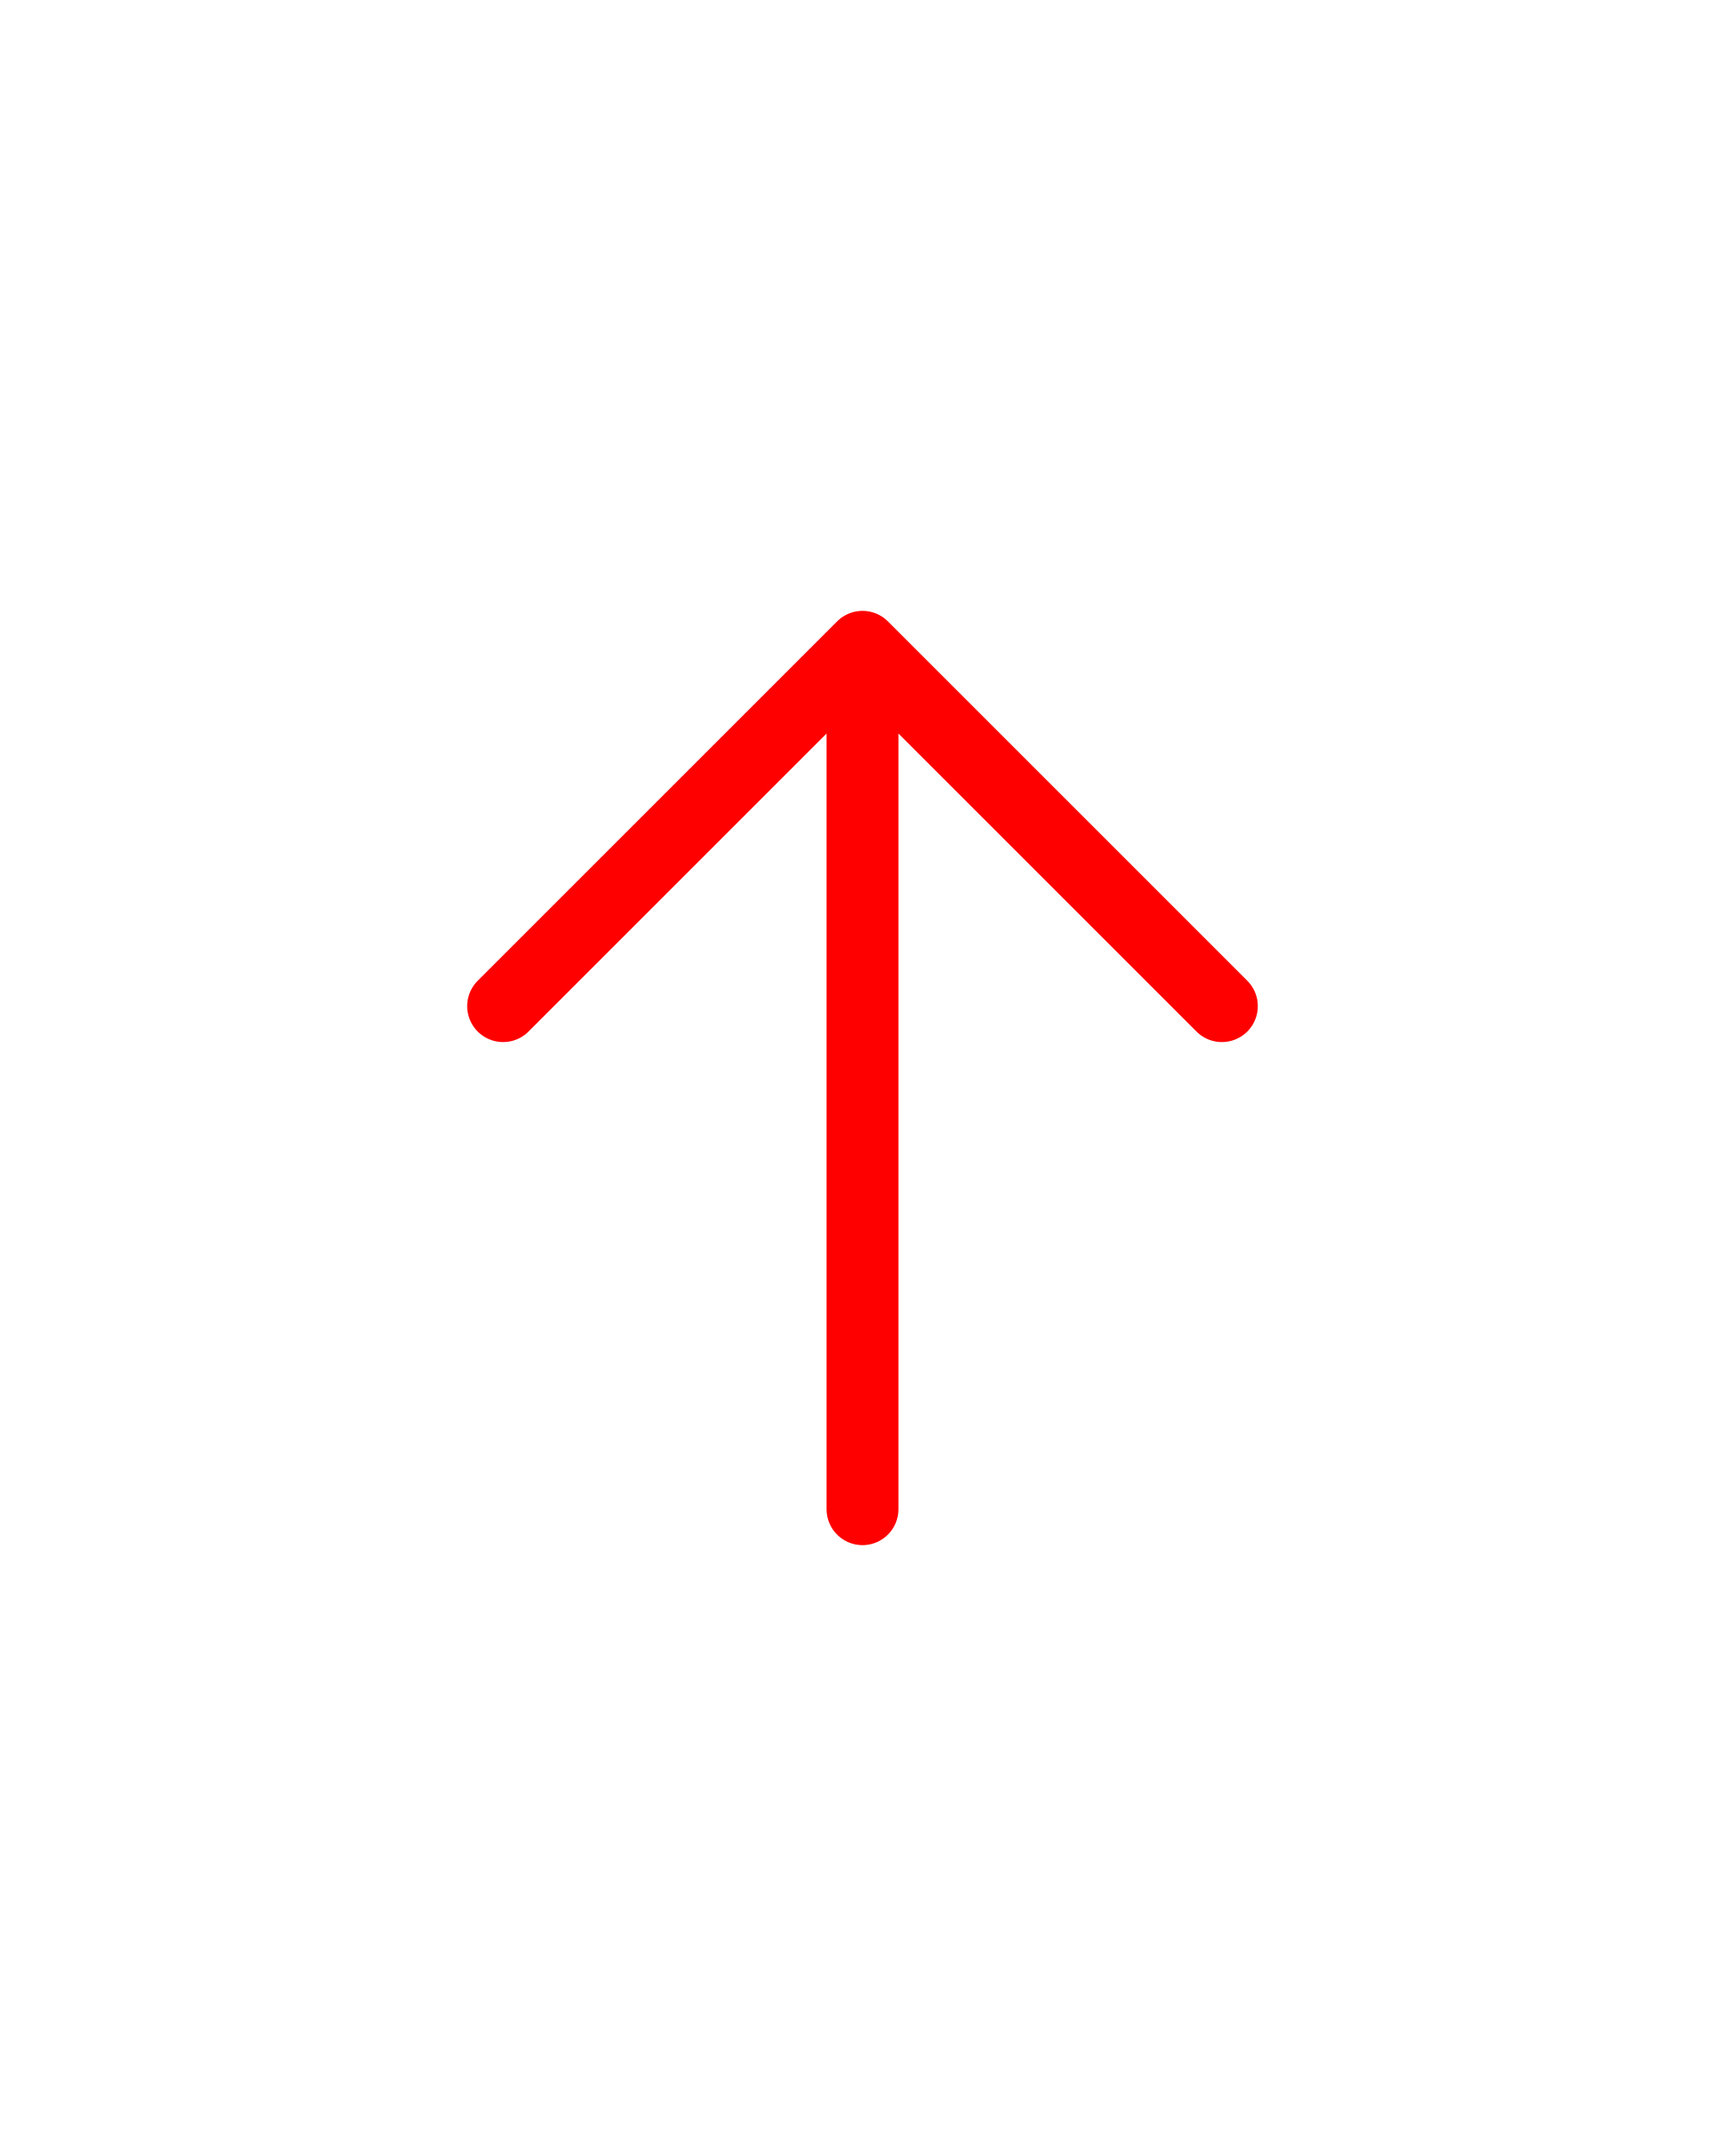
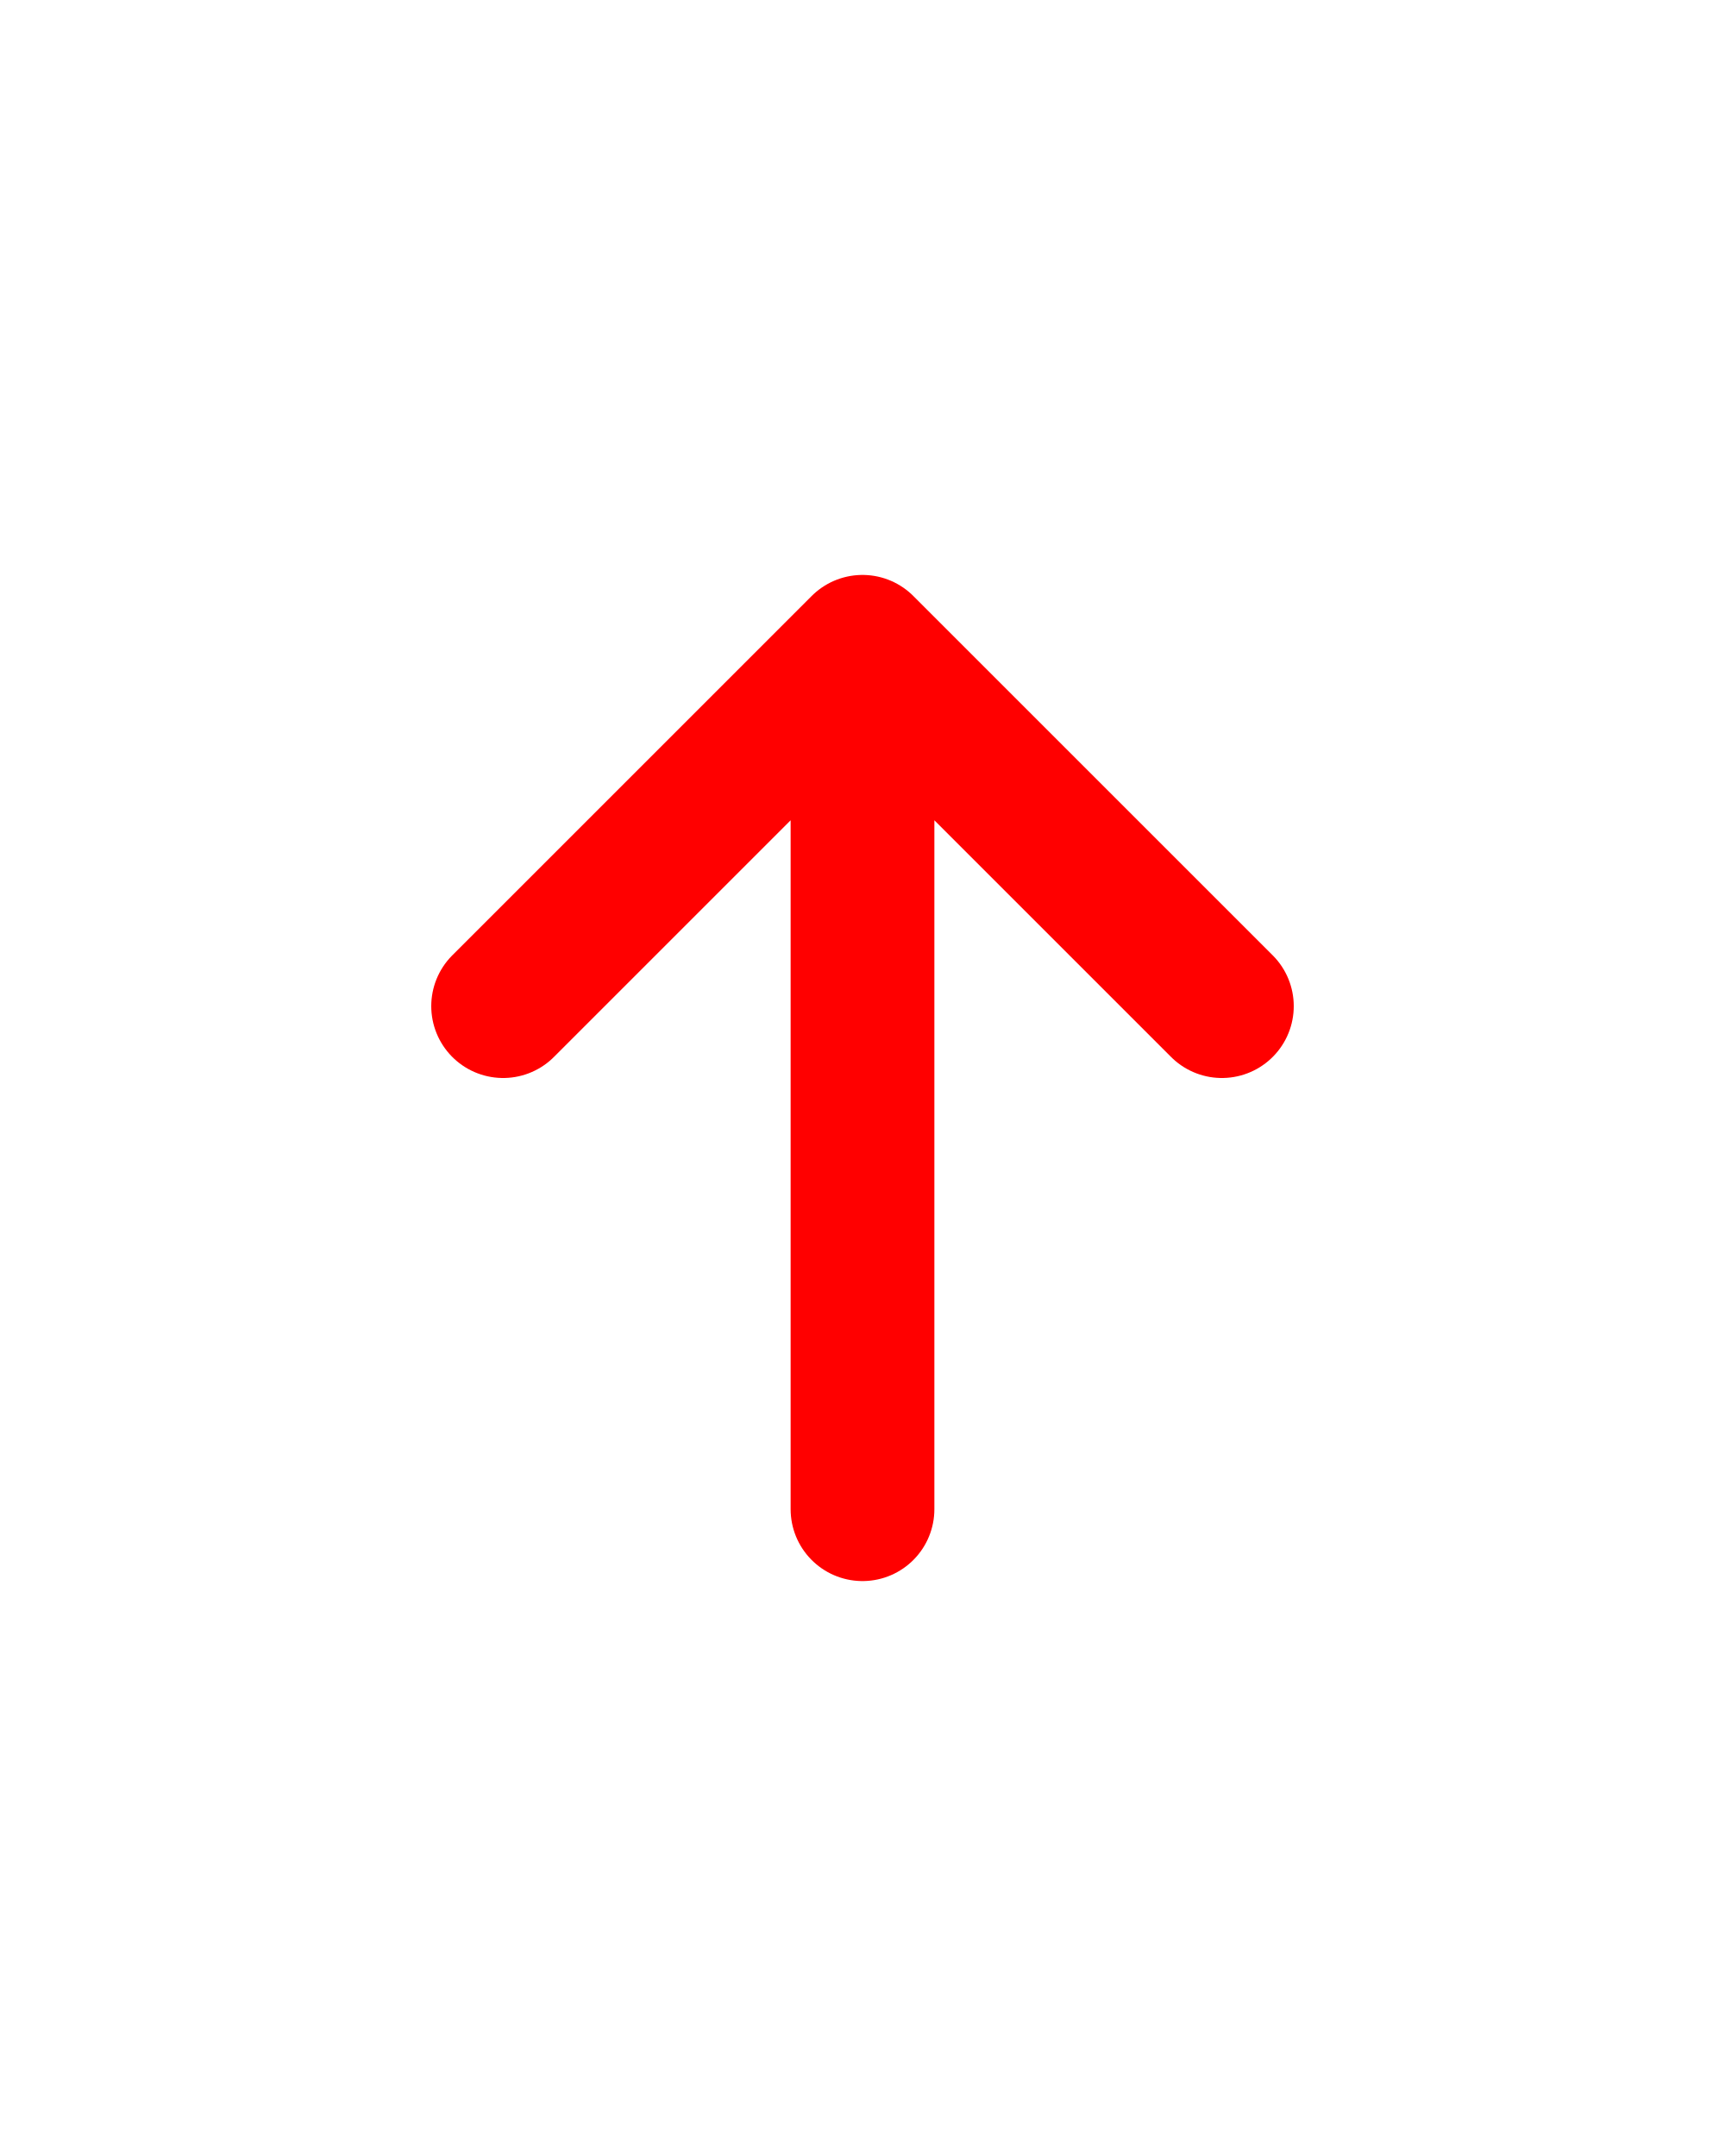
<svg xmlns="http://www.w3.org/2000/svg" width="800px" height="1000px" viewBox="0 0 24 24" fill="none">
-   <path d="M12 6V18M12 6L7 11M12 6L17 11" stroke="#ff0000" stroke-width="1" stroke-linecap="round" stroke-linejoin="round" />
+   <path d="M12 6V18M12 6L7 11M12 6L17 11" stroke="#ff0000" stroke-width="2" stroke-linecap="round" stroke-linejoin="round" />
</svg>
